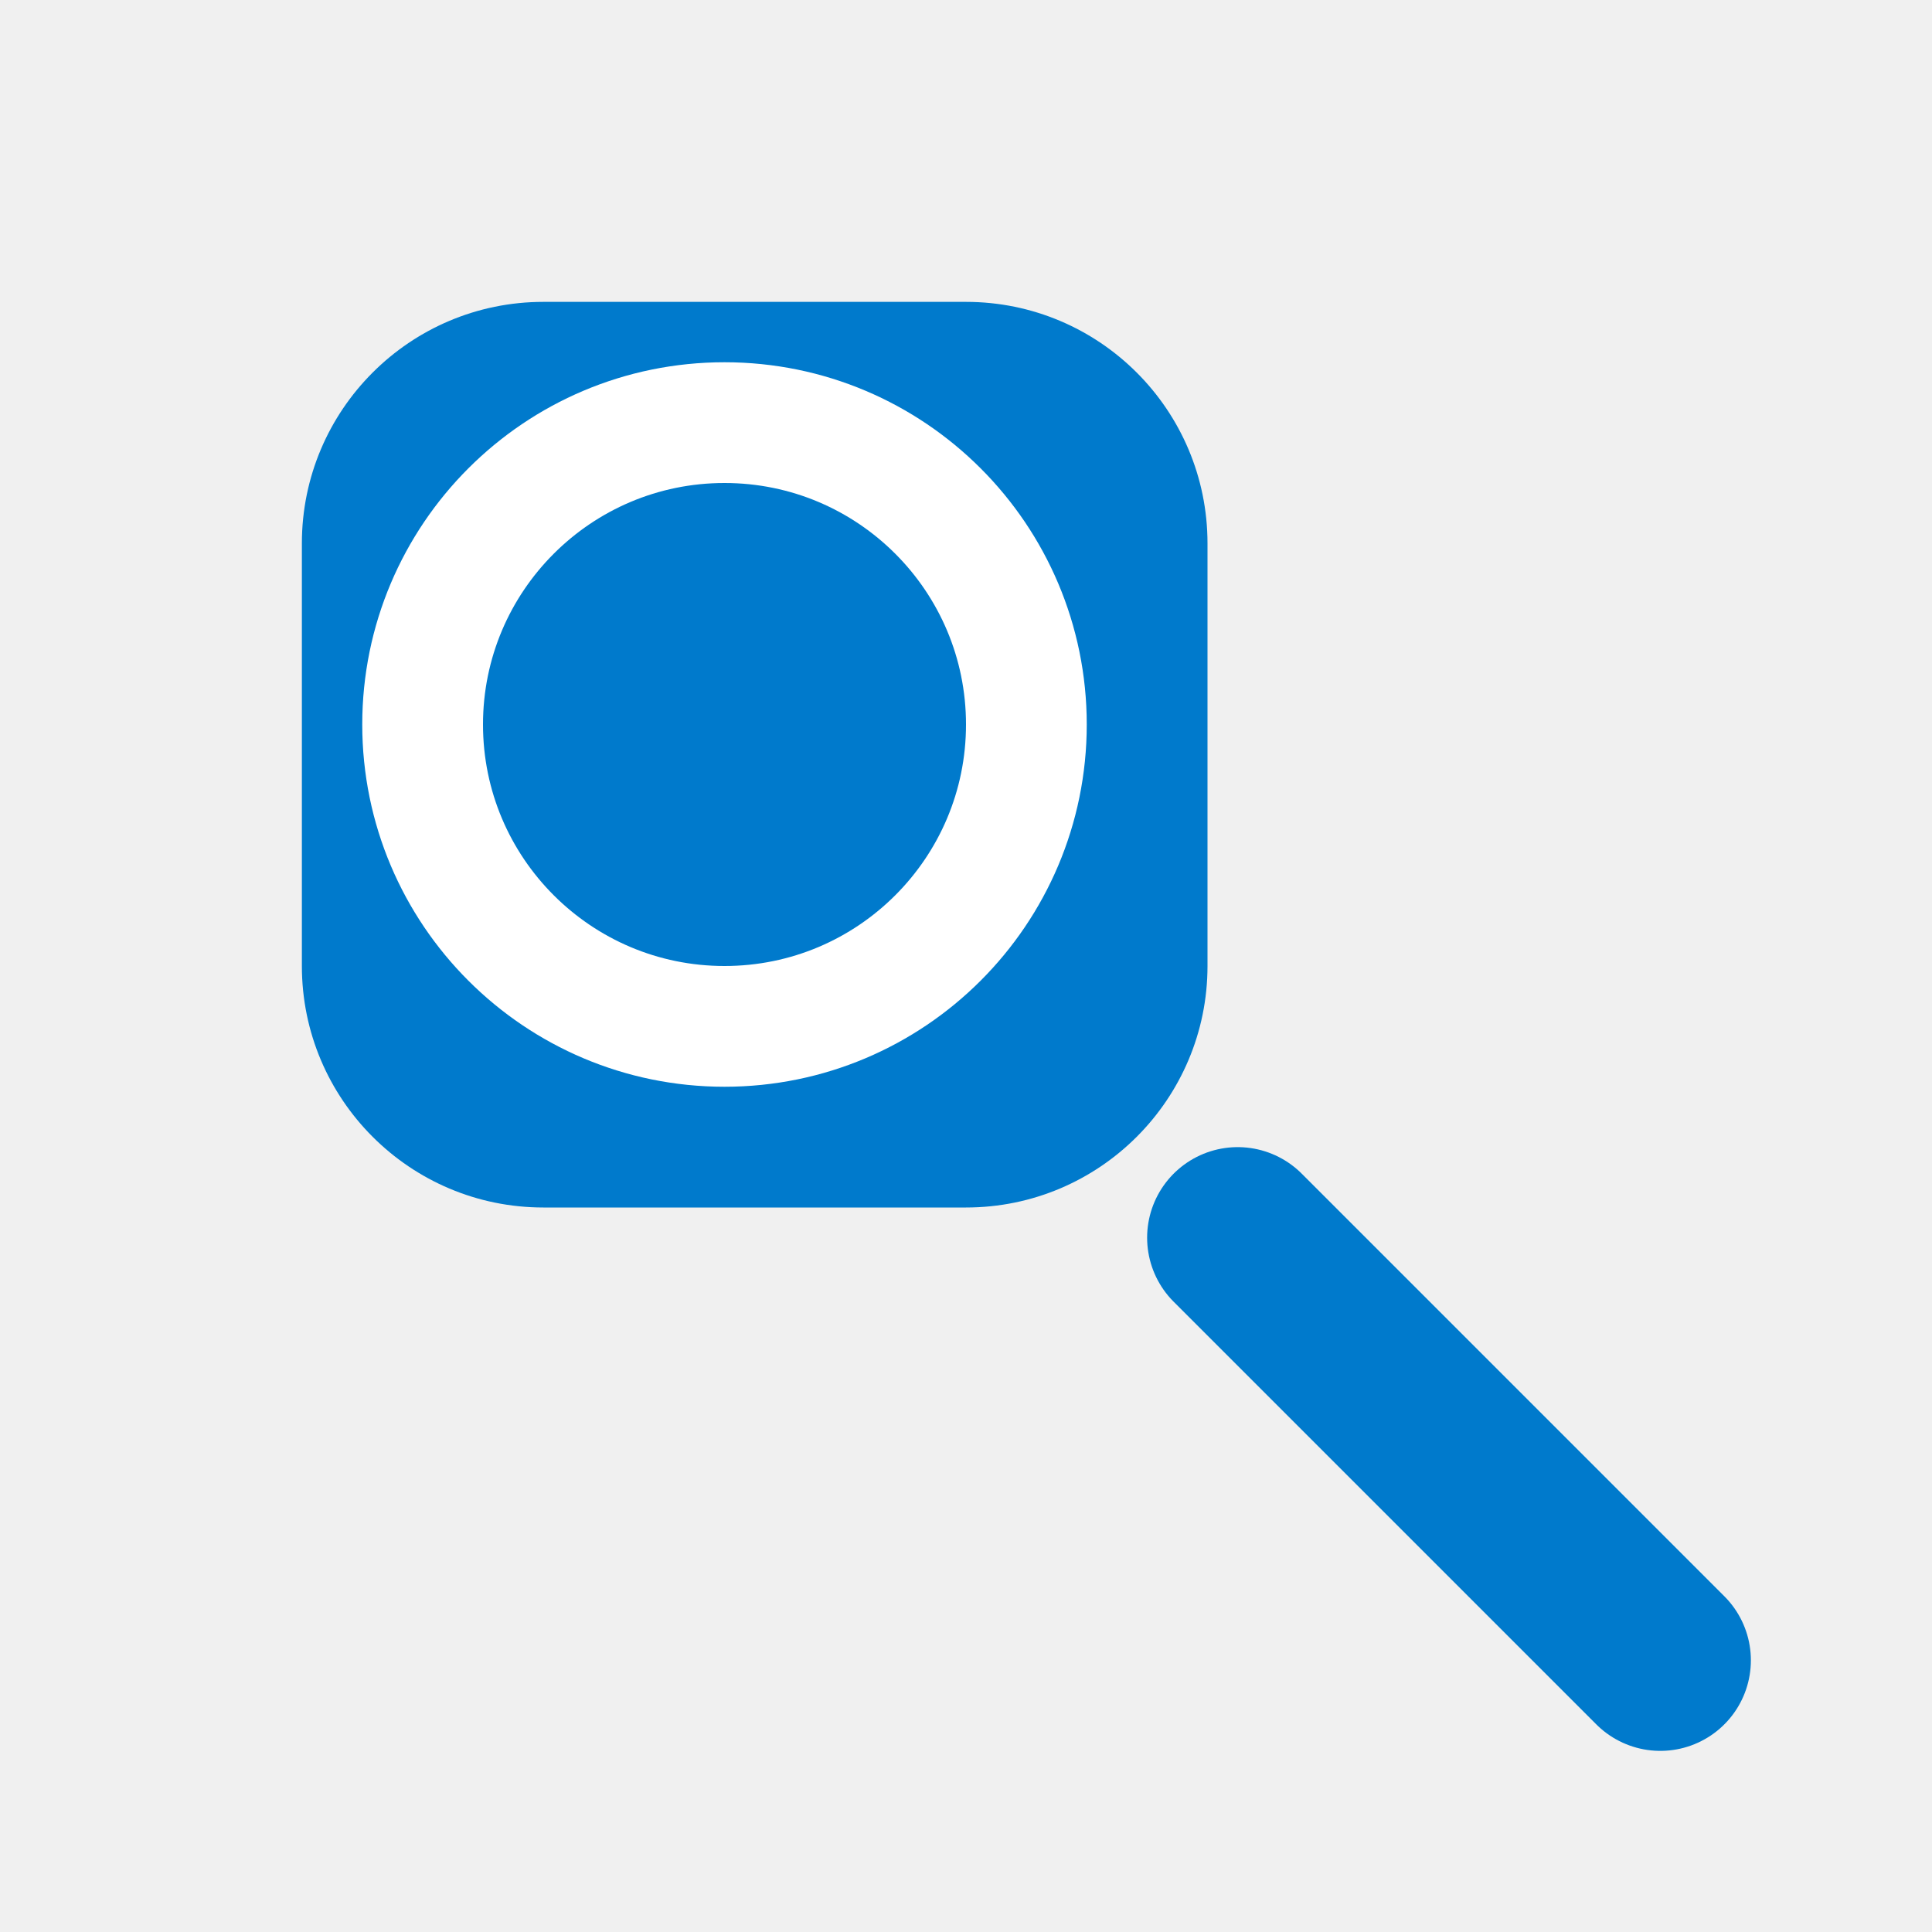
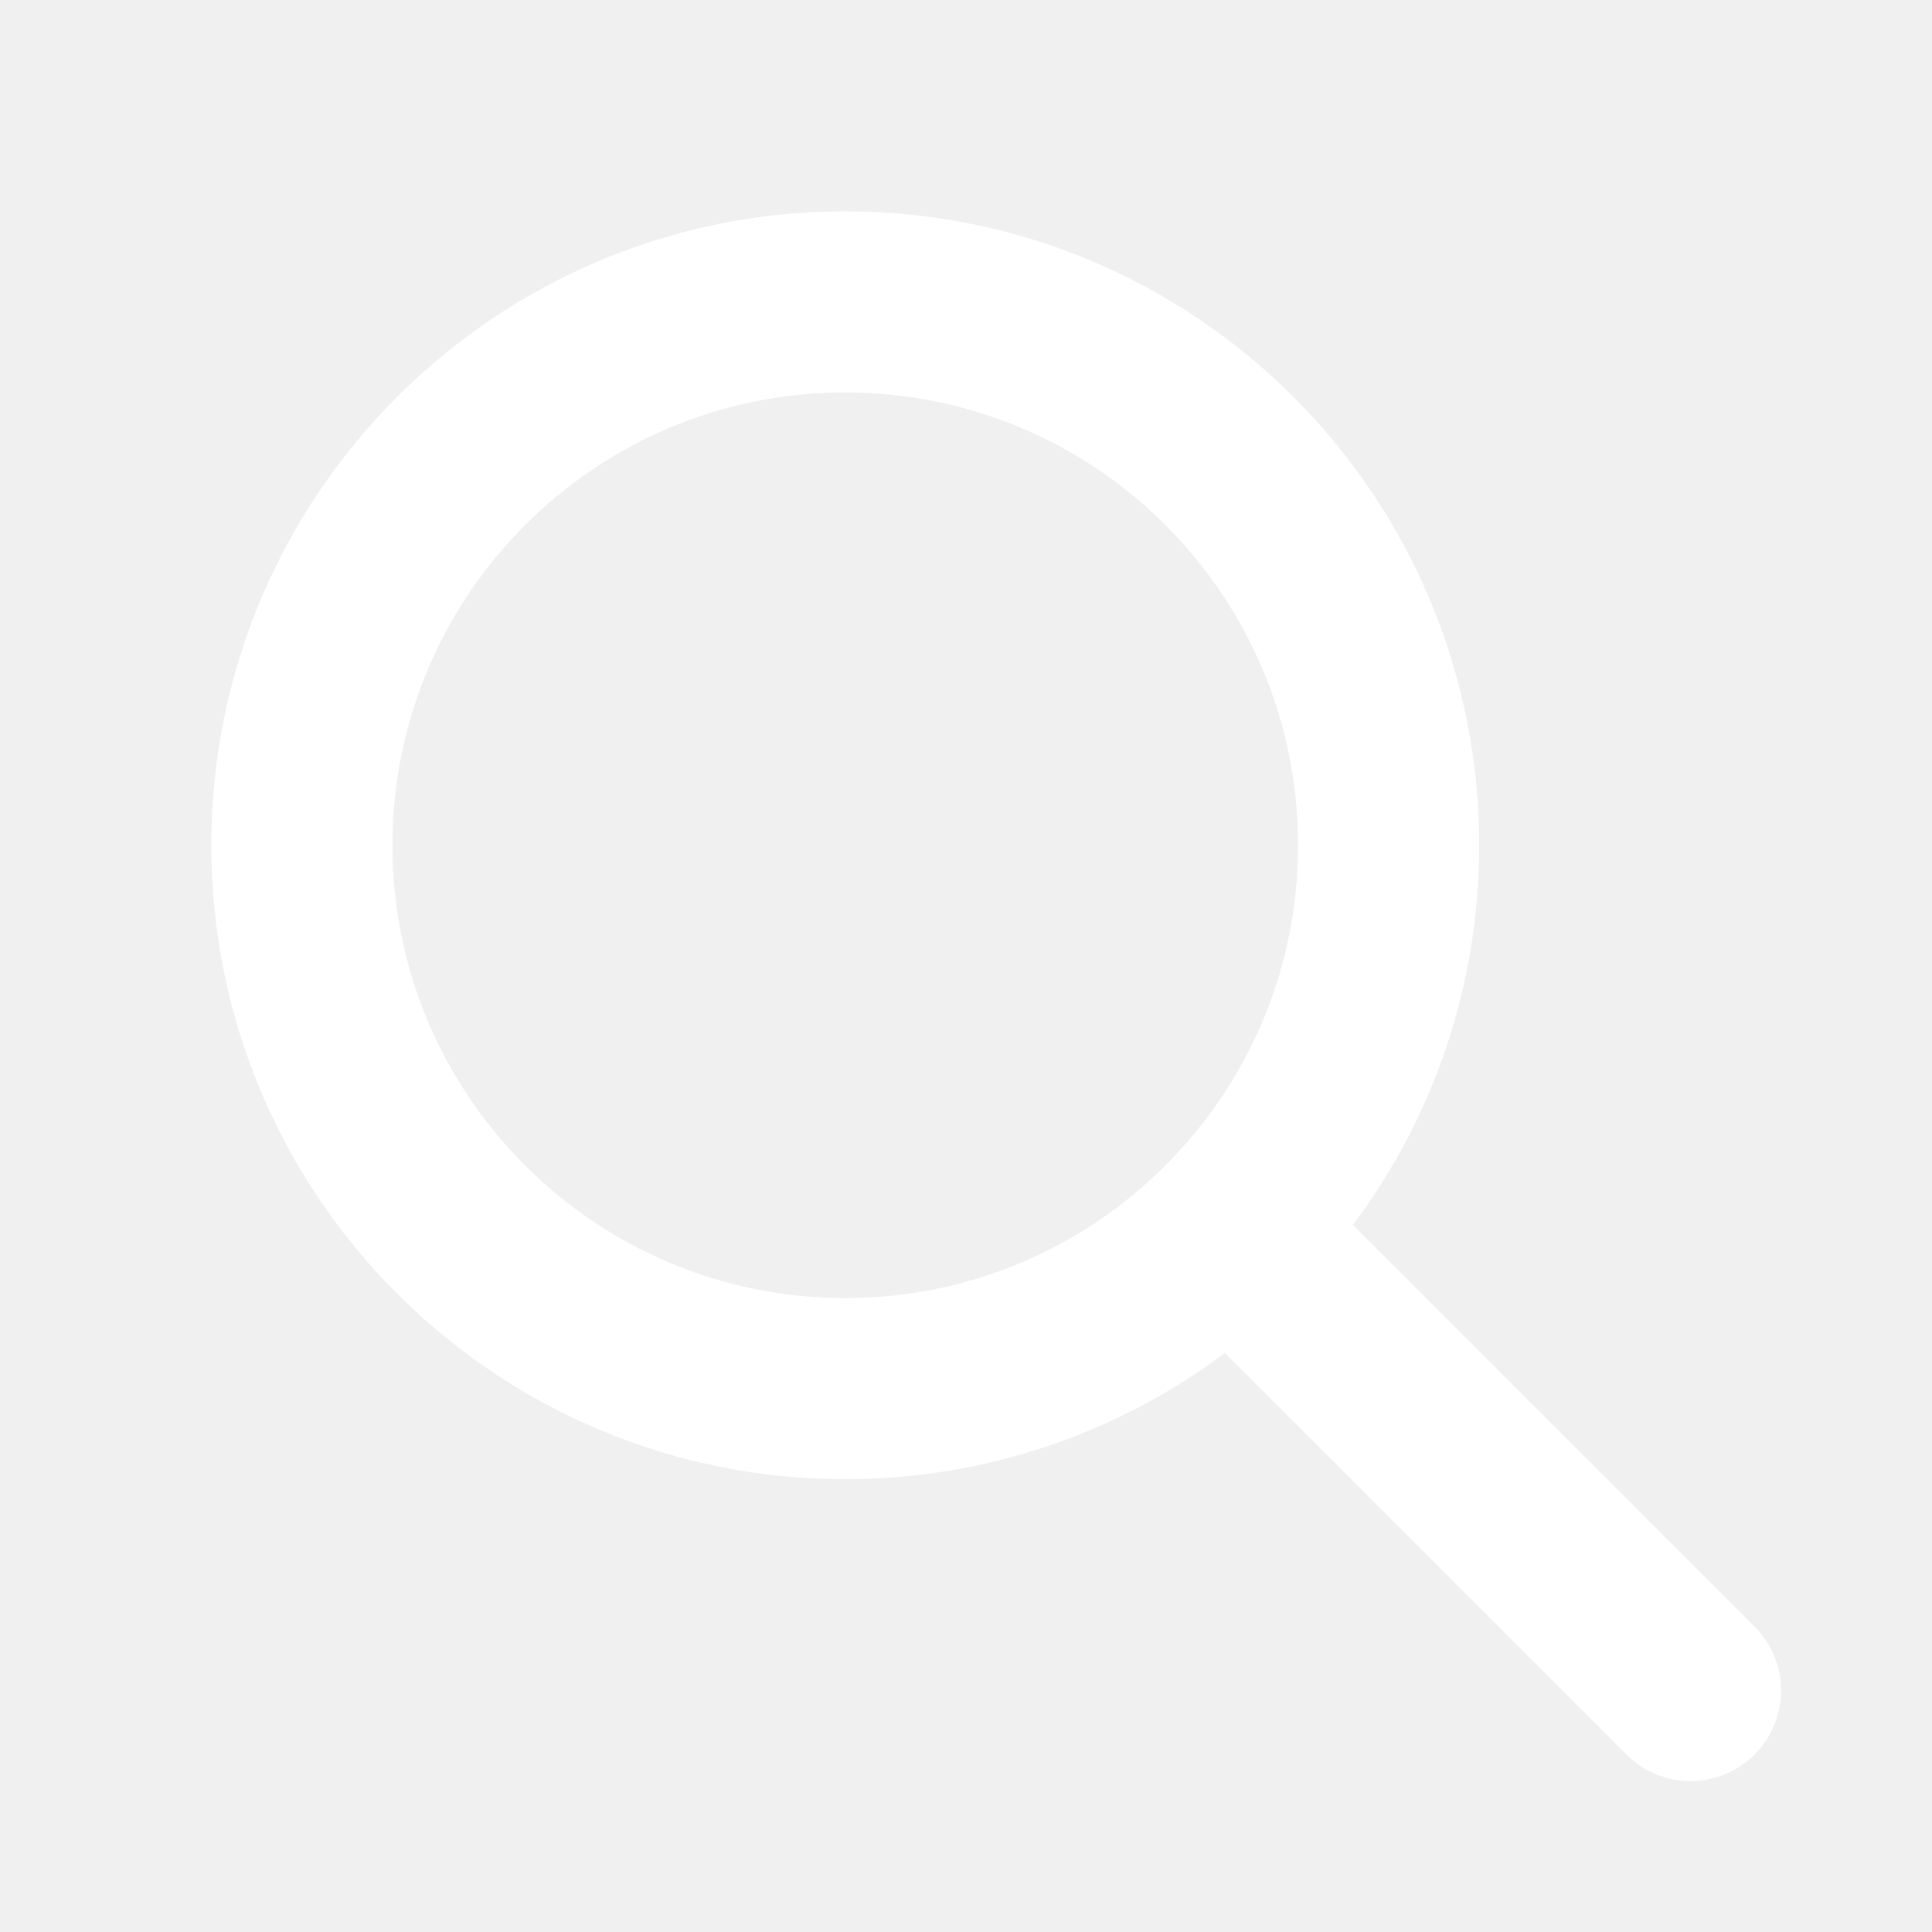
- <svg xmlns="http://www.w3.org/2000/svg" width="64" height="64" viewBox="0 0 64 64" fill="none">
-   <rect x="10" y="10" width="30" height="30" rx="8" fill="#007ACC" />
-   <path d="M41 41L55 55" stroke="#007ACC" stroke-width="6" stroke-linecap="round" />
-   <circle cx="24" cy="24" r="10" stroke="white" stroke-width="4" />
+ <svg xmlns="http://www.w3.org/2000/svg" width="32" height="32" viewBox="0 0 32 32" fill="none">
+   <circle cx="14" cy="14" r="9" stroke="white" stroke-width="3" />
+   <path d="M21 21L28 28" stroke="white" stroke-width="3" stroke-linecap="round" />
</svg>
